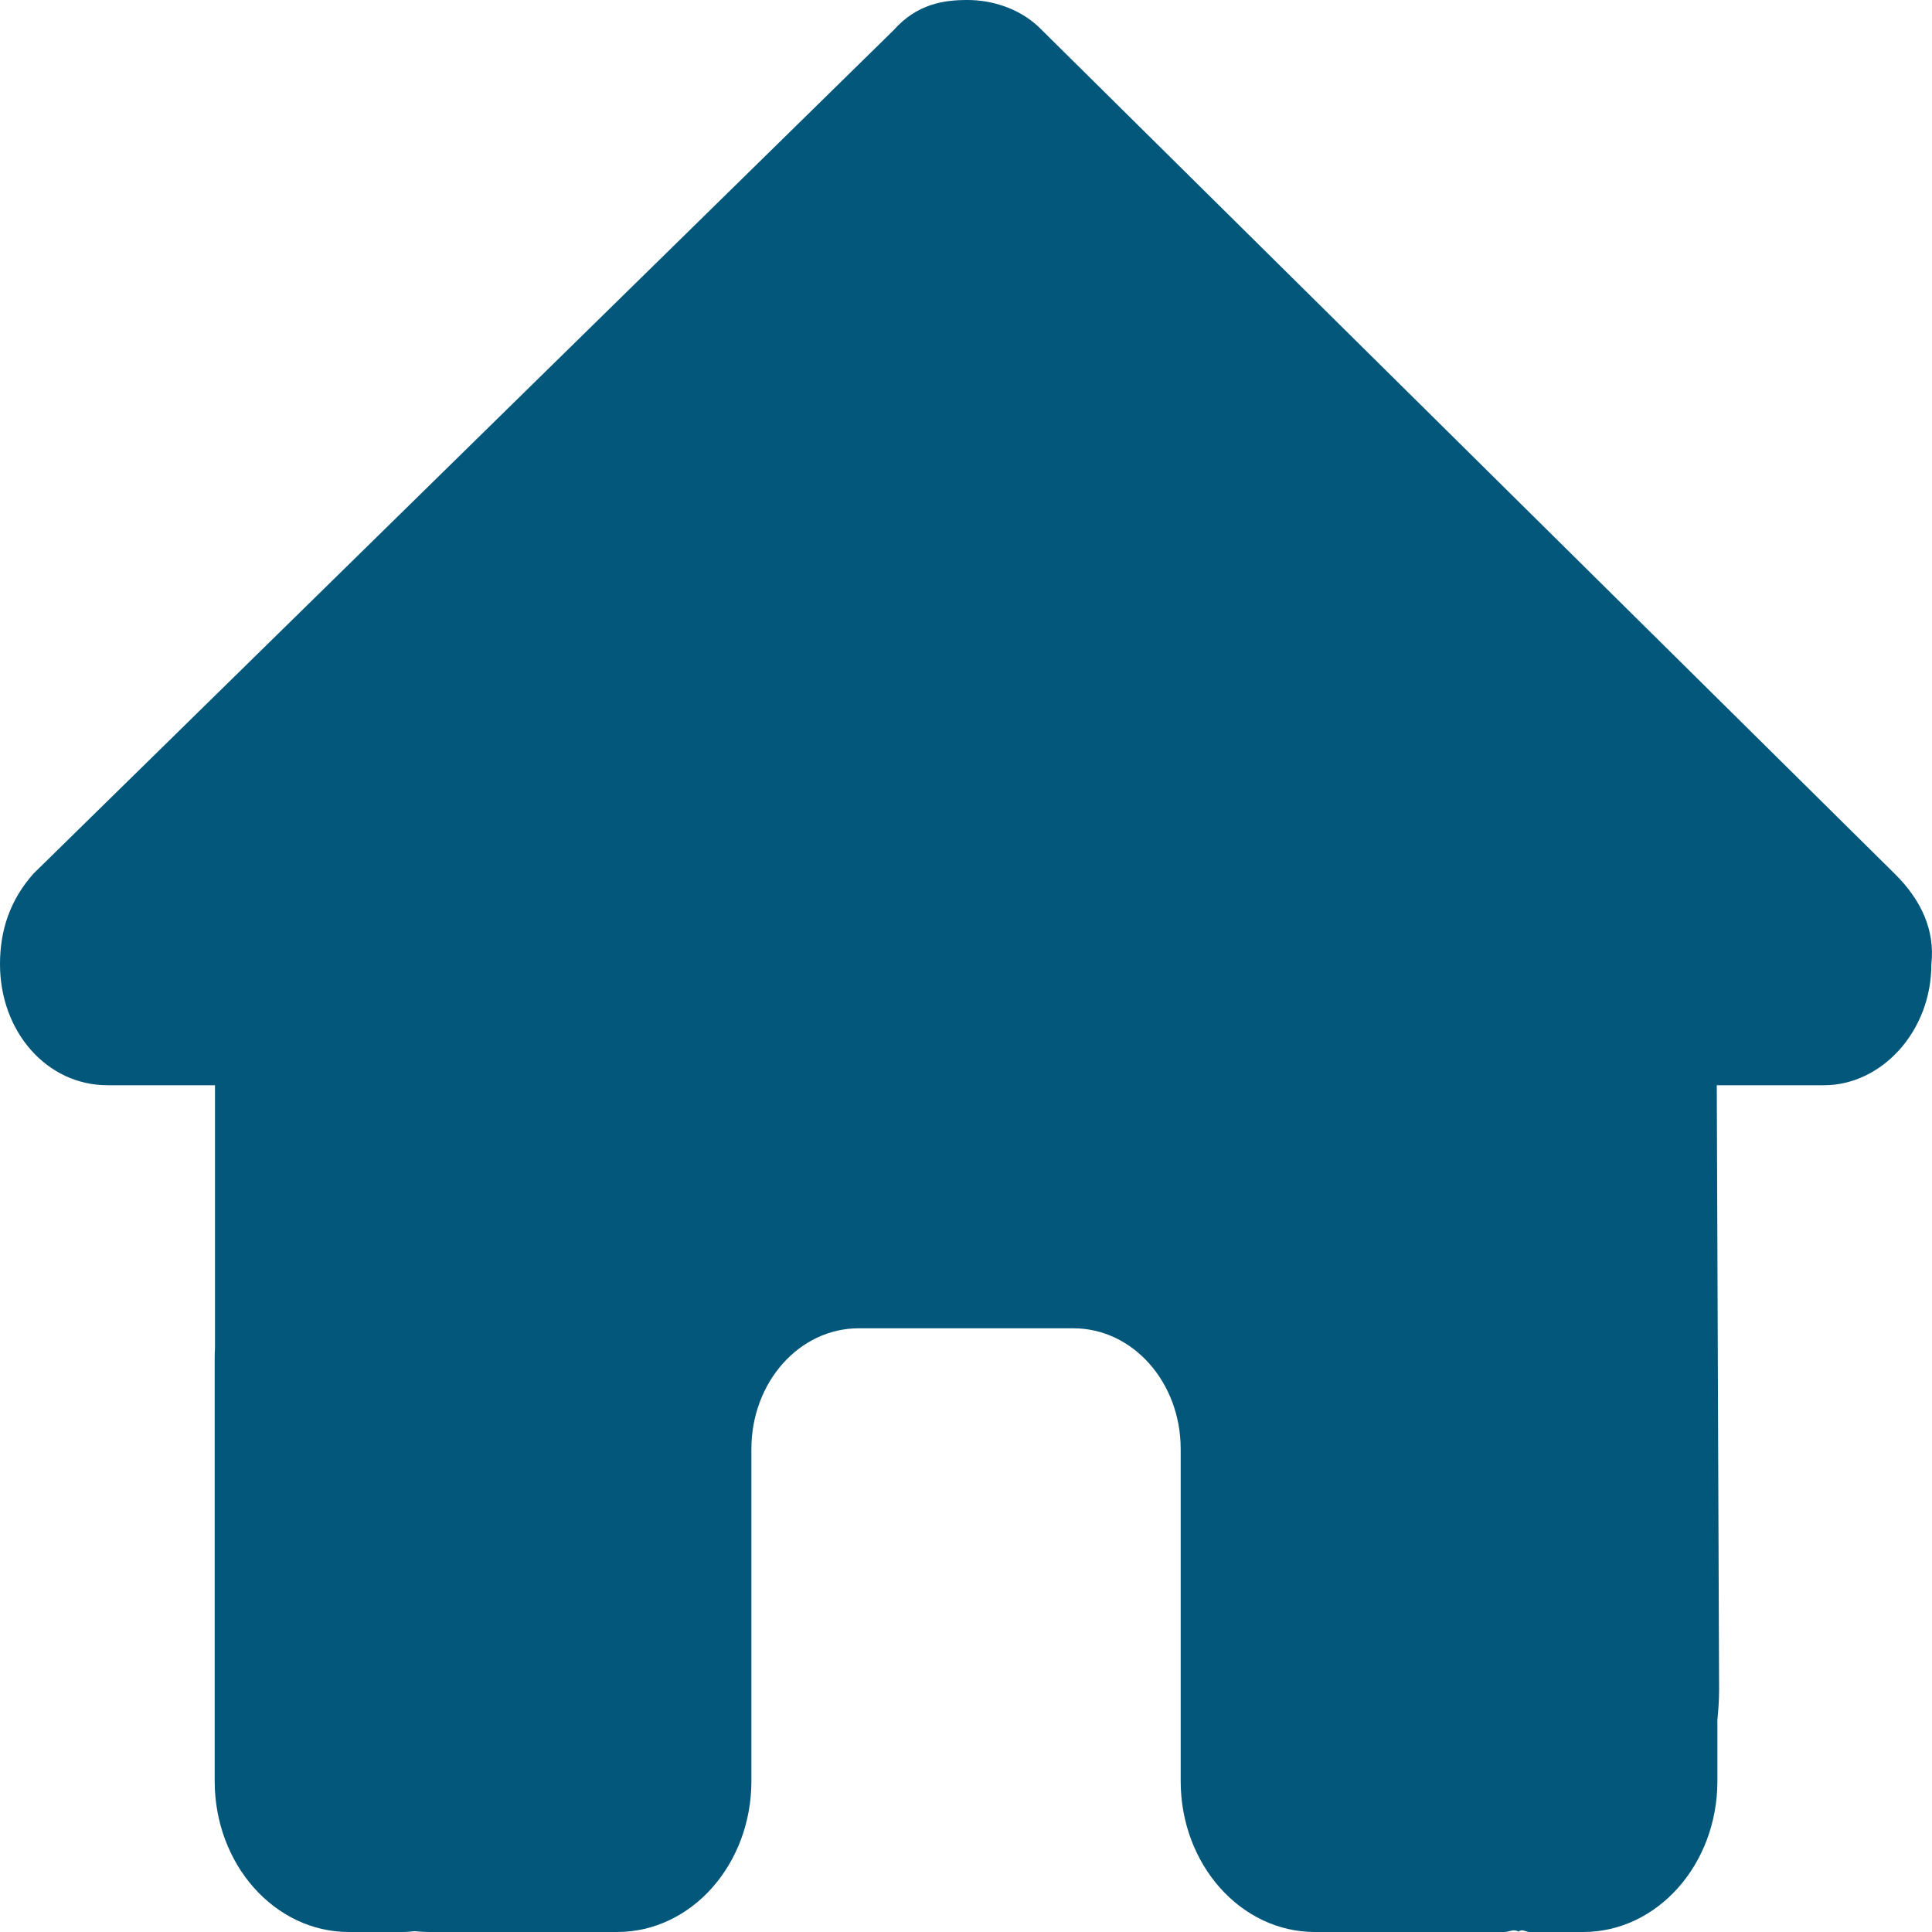
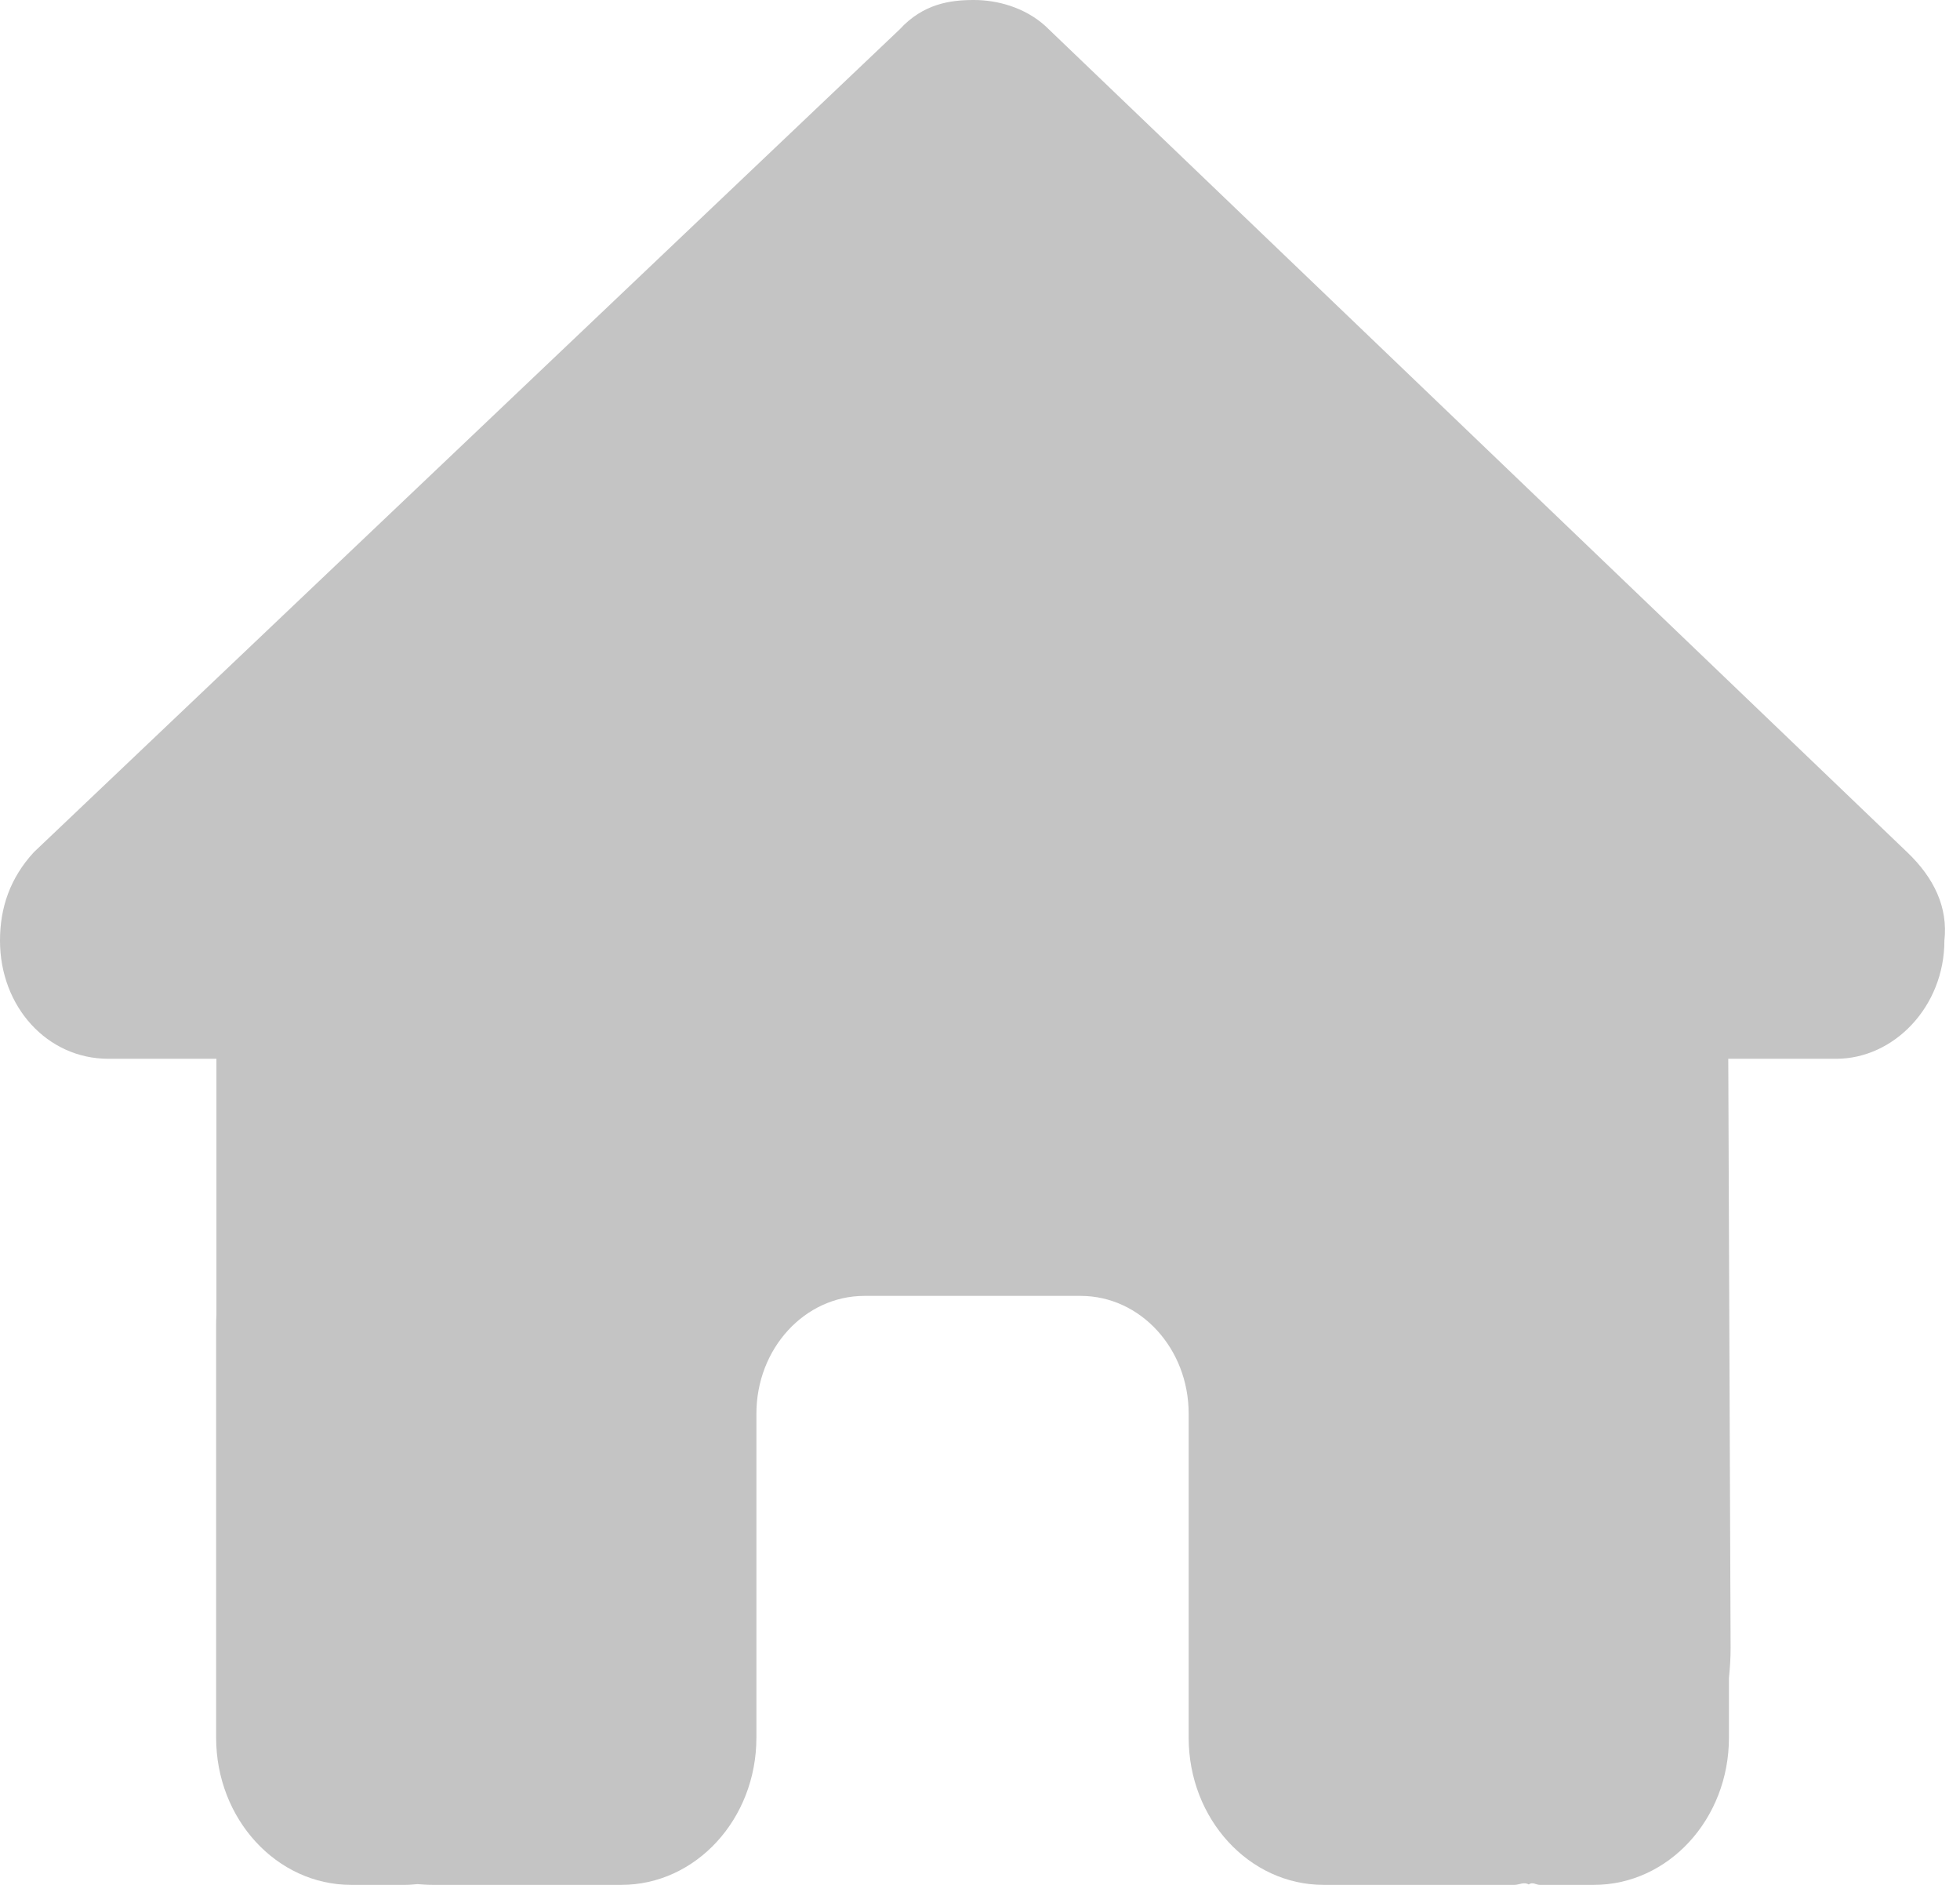
- <svg xmlns="http://www.w3.org/2000/svg" width="25" height="25" viewBox="0 0 25 25" fill="none">
-   <path d="M24.992 12.476C24.992 13.354 24.341 14.043 23.603 14.043H22.215L22.245 21.86C22.245 21.997 22.236 22.124 22.223 22.256V23.047C22.223 24.126 21.446 25 20.487 25H19.793C19.745 25 19.697 24.956 19.649 24.995C19.588 24.956 19.528 25 19.467 25H17.015C16.055 25 15.278 24.126 15.278 23.047V18.75C15.278 17.886 14.658 17.188 13.889 17.188H11.112C10.343 17.188 9.723 17.886 9.723 18.75V23.047C9.723 24.126 8.946 25 7.986 25H5.56C5.495 25 5.43 24.995 5.365 24.99C5.313 24.995 5.261 25 5.209 25H4.514C3.555 25 2.778 24.126 2.778 23.047V17.578C2.778 17.534 2.779 17.485 2.782 17.441V14.043H1.391C0.609 14.043 0 13.354 0 12.476C0 12.036 0.13 11.646 0.434 11.304L11.563 0.391C11.867 0.049 12.214 0 12.518 0C12.822 0 13.169 0.098 13.434 0.342L24.515 11.304C24.862 11.646 25.04 12.036 24.992 12.476Z" fill="#02577A" />
+ <svg xmlns="http://www.w3.org/2000/svg" width="26" height="25" viewBox="0 0 26 25" fill="none">
+   <path d="M25.793 12.476C25.793 13.354 25.121 14.043 24.359 14.043H22.926L22.957 21.86C22.957 21.997 22.948 22.124 22.935 22.256V23.047C22.935 24.126 22.133 25 21.143 25H20.426C20.377 25 20.328 24.956 20.279 24.995C20.216 24.956 20.153 25 20.09 25H17.559C16.57 25 15.768 24.126 15.768 23.047V18.75C15.768 17.886 15.127 17.188 14.334 17.188H11.467C10.675 17.188 10.034 17.886 10.034 18.75V23.047C10.034 24.126 9.232 25 8.242 25H5.738C5.671 25 5.604 24.995 5.537 24.99C5.483 24.995 5.429 25 5.375 25H4.659C3.669 25 2.867 24.126 2.867 23.047V17.578C2.867 17.534 2.868 17.485 2.871 17.441V14.043H1.436C0.628 14.043 0 13.354 0 12.476C0 12.036 0.135 11.646 0.448 11.304L11.933 0.391C12.247 0.049 12.605 0 12.919 0C13.232 0 13.591 0.098 13.864 0.342L25.3 11.304C25.658 11.646 25.842 12.036 25.793 12.476Z" fill="#C4C4C4" />
</svg>
